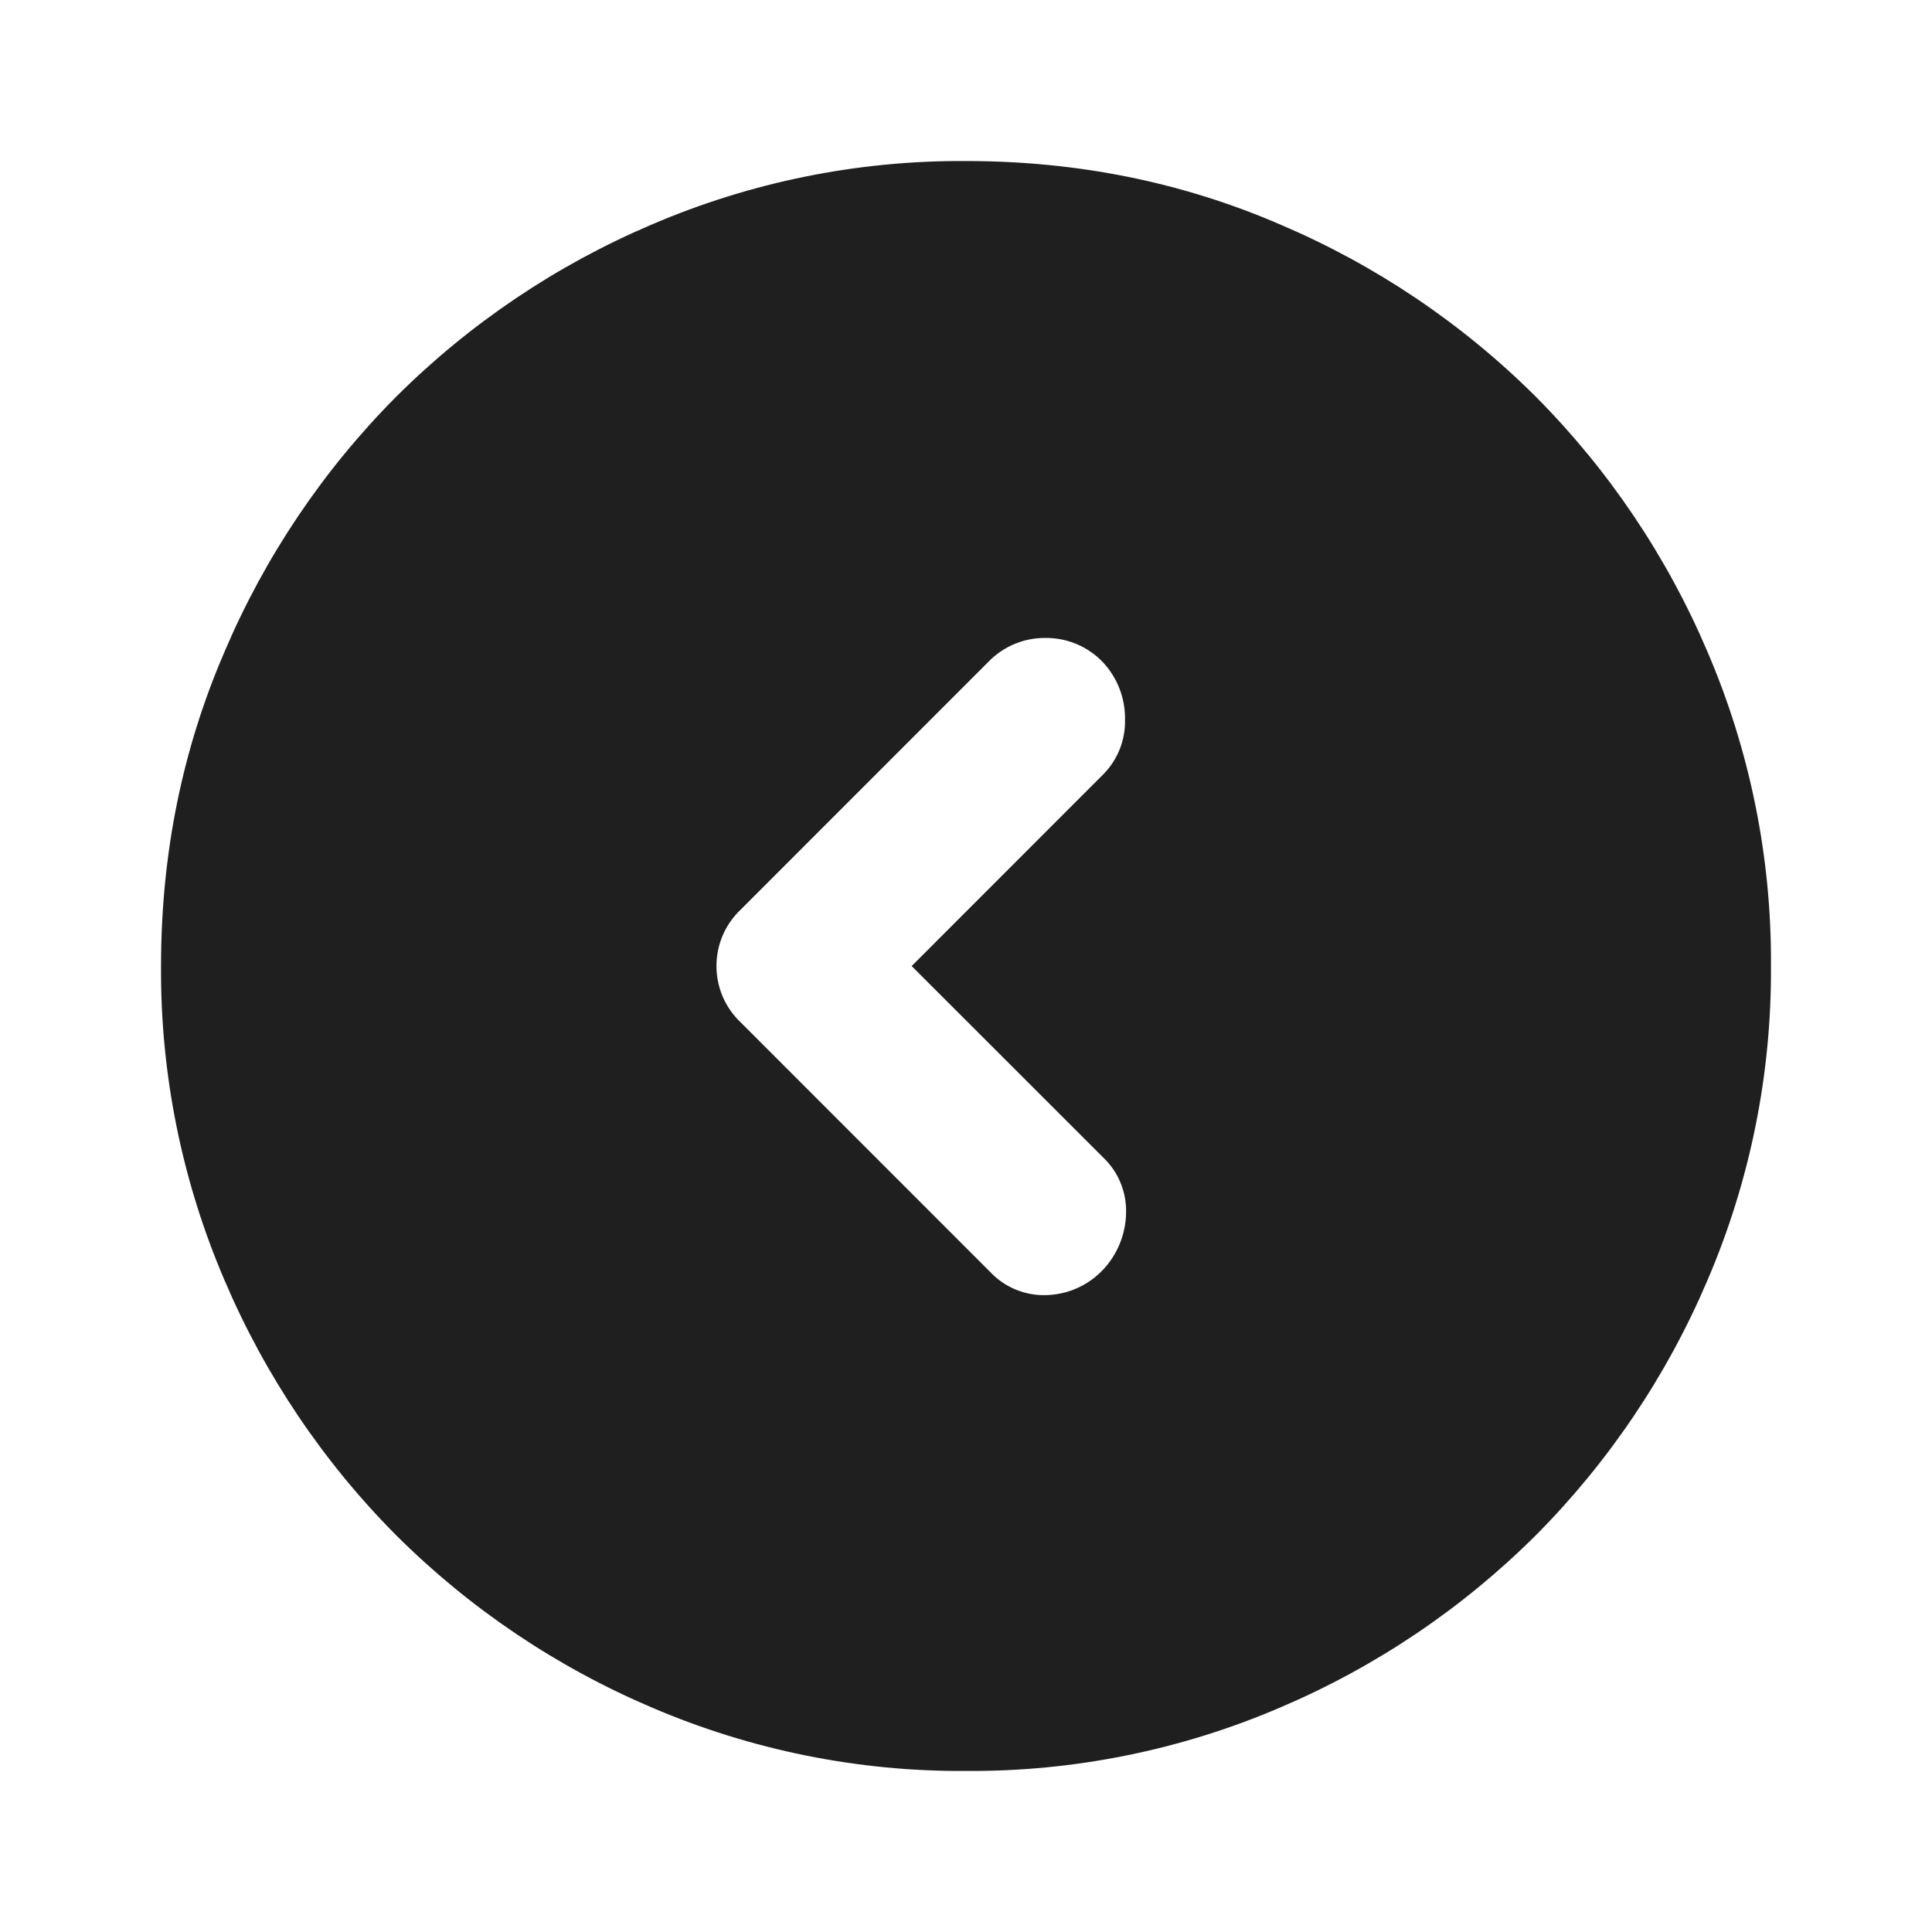
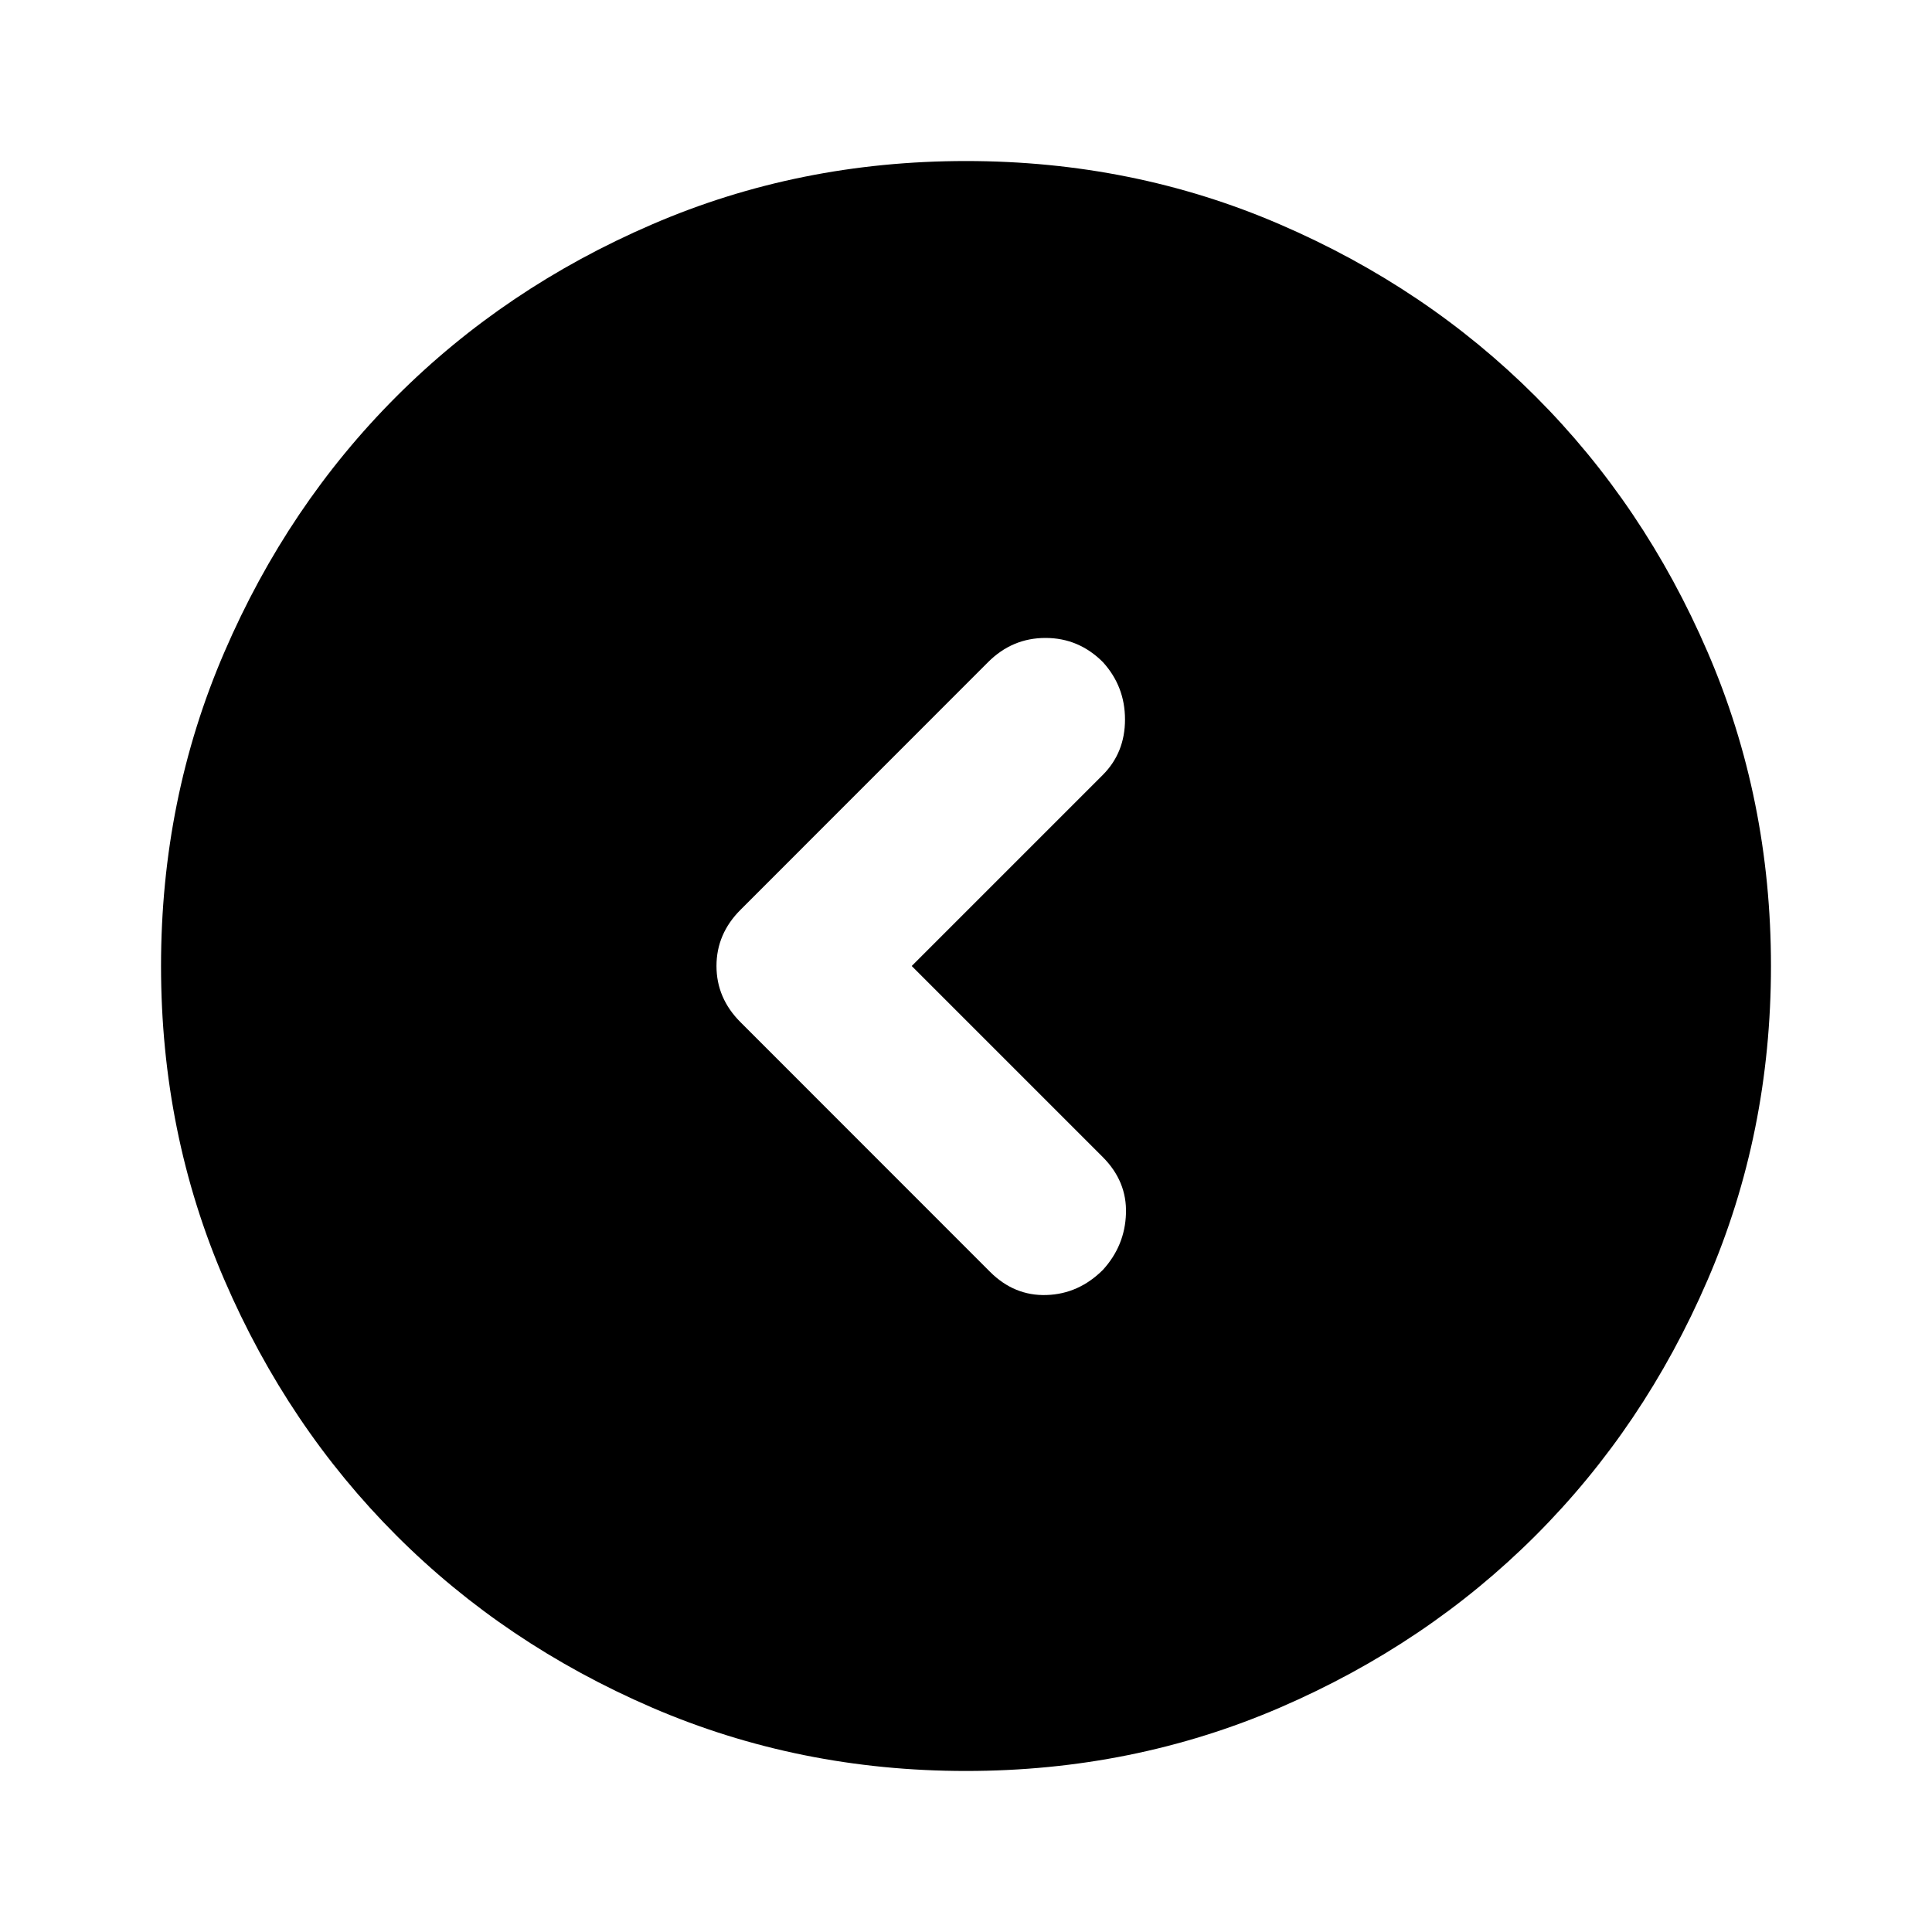
- <svg xmlns="http://www.w3.org/2000/svg" width="20" height="20" fill="none" viewBox="0 0 20 20">
-   <path fill="#201F1F" d="m9.438 10 1.979-1.98a.777.777 0 0 0 .229-.572.849.849 0 0 0-.23-.594.811.811 0 0 0-.593-.25.811.811 0 0 0-.594.25L7.667 9.417a.8.8 0 0 0-.25.583.8.8 0 0 0 .25.583l2.583 2.584a.763.763 0 0 0 .583.24.838.838 0 0 0 .584-.261.88.88 0 0 0 .24-.584.764.764 0 0 0-.24-.583L9.437 10Zm-7.771 0c0-1.153.218-2.236.656-3.25a8.415 8.415 0 0 1 1.781-2.646A8.415 8.415 0 0 1 6.75 2.323 8.115 8.115 0 0 1 10 1.667c1.153 0 2.236.218 3.25.656a8.416 8.416 0 0 1 2.646 1.781 8.415 8.415 0 0 1 1.781 2.646 8.115 8.115 0 0 1 .656 3.25 8.115 8.115 0 0 1-.656 3.25 8.416 8.416 0 0 1-1.781 2.646 8.416 8.416 0 0 1-2.646 1.781 8.114 8.114 0 0 1-3.25.656 8.115 8.115 0 0 1-3.25-.656 8.415 8.415 0 0 1-2.646-1.781 8.416 8.416 0 0 1-1.781-2.646A8.115 8.115 0 0 1 1.667 10Z" />
+ <svg xmlns="http://www.w3.org/2000/svg" viewBox="0 0 20 20" fill="none">
+   <path d="M9.438 10L11.417 8.021C11.569 7.868 11.646 7.677 11.646 7.448C11.646 7.219 11.569 7.021 11.417 6.854C11.25 6.687 11.052 6.604 10.823 6.604C10.594 6.604 10.396 6.687 10.229 6.854L7.667 9.417C7.5 9.583 7.417 9.778 7.417 10C7.417 10.222 7.5 10.417 7.667 10.583L10.25 13.167C10.417 13.333 10.611 13.413 10.833 13.406C11.056 13.399 11.25 13.312 11.417 13.146C11.569 12.979 11.649 12.785 11.656 12.562C11.663 12.34 11.583 12.146 11.417 11.979L9.438 10ZM1.667 10C1.667 8.847 1.885 7.764 2.323 6.75C2.76 5.736 3.354 4.854 4.104 4.104C4.854 3.354 5.736 2.76 6.75 2.323C7.764 1.885 8.847 1.667 10 1.667C11.153 1.667 12.236 1.885 13.25 2.323C14.264 2.76 15.146 3.354 15.896 4.104C16.646 4.854 17.24 5.736 17.677 6.75C18.115 7.764 18.333 8.847 18.333 10C18.333 11.153 18.115 12.236 17.677 13.25C17.24 14.264 16.646 15.146 15.896 15.896C15.146 16.646 14.264 17.239 13.25 17.677C12.236 18.114 11.153 18.333 10 18.333C8.847 18.333 7.764 18.114 6.75 17.677C5.736 17.239 4.854 16.646 4.104 15.896C3.354 15.146 2.76 14.264 2.323 13.25C1.885 12.236 1.667 11.153 1.667 10Z" fill="currentColor" />
</svg>
